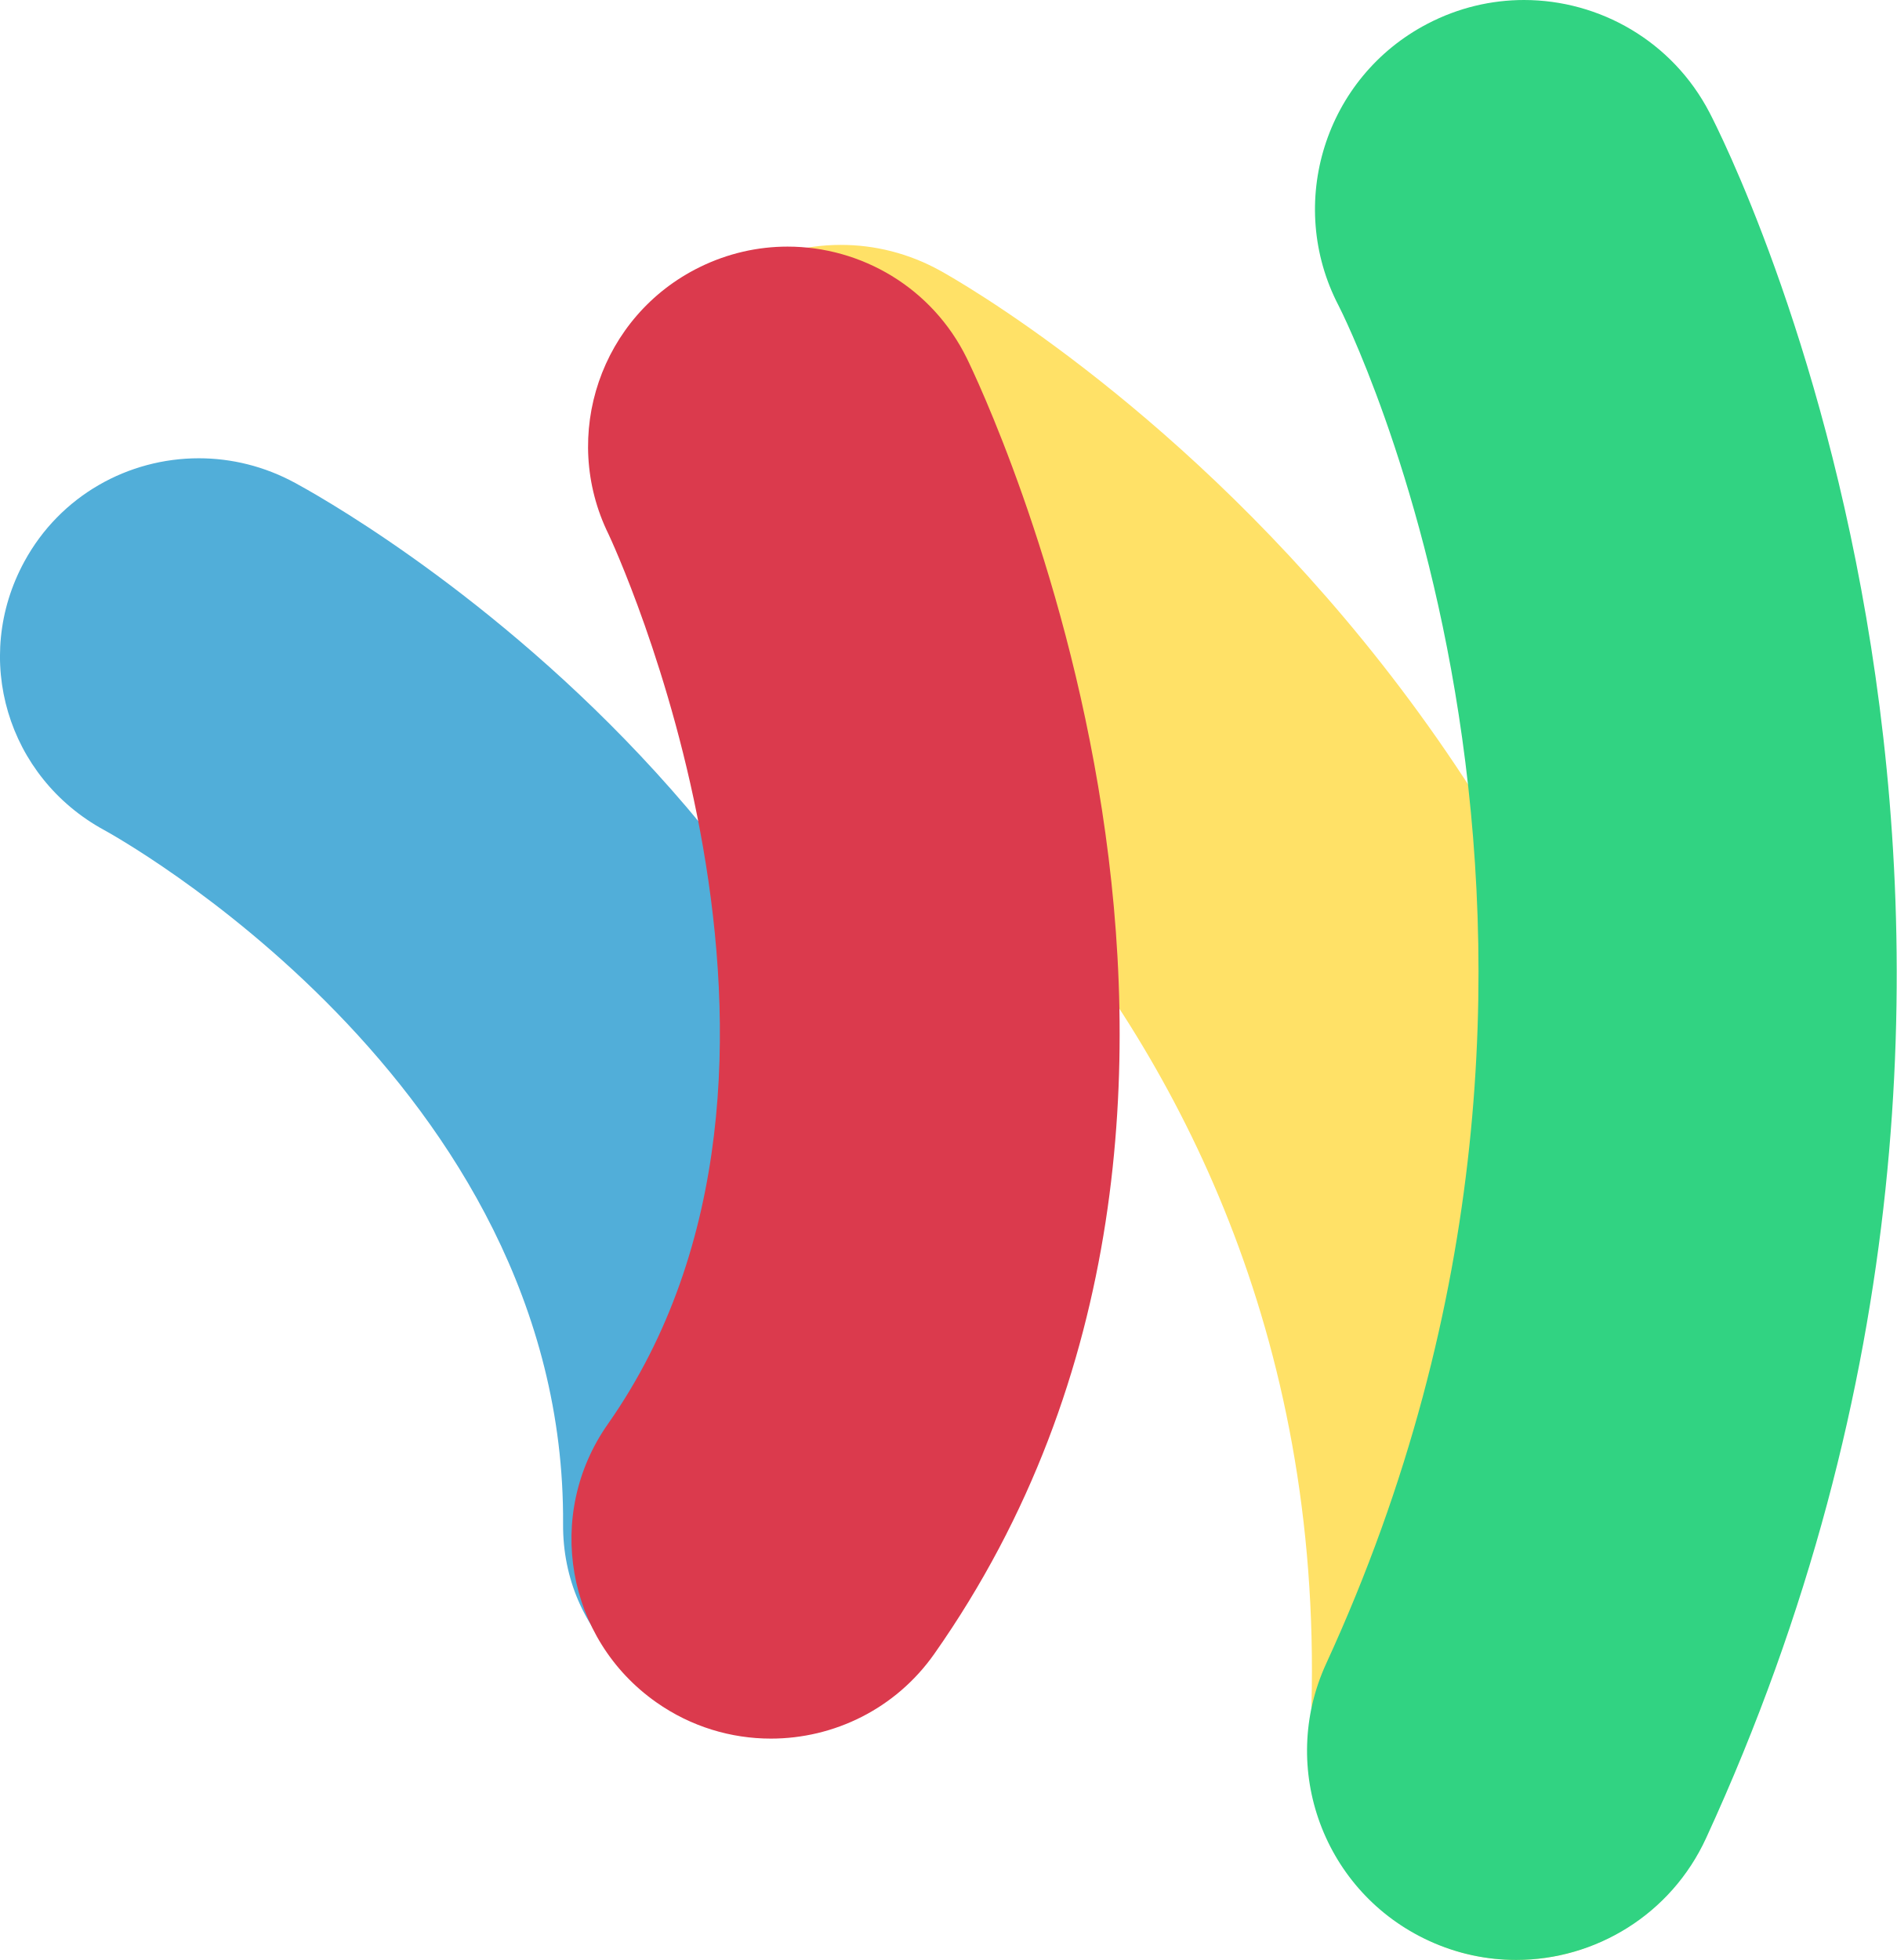
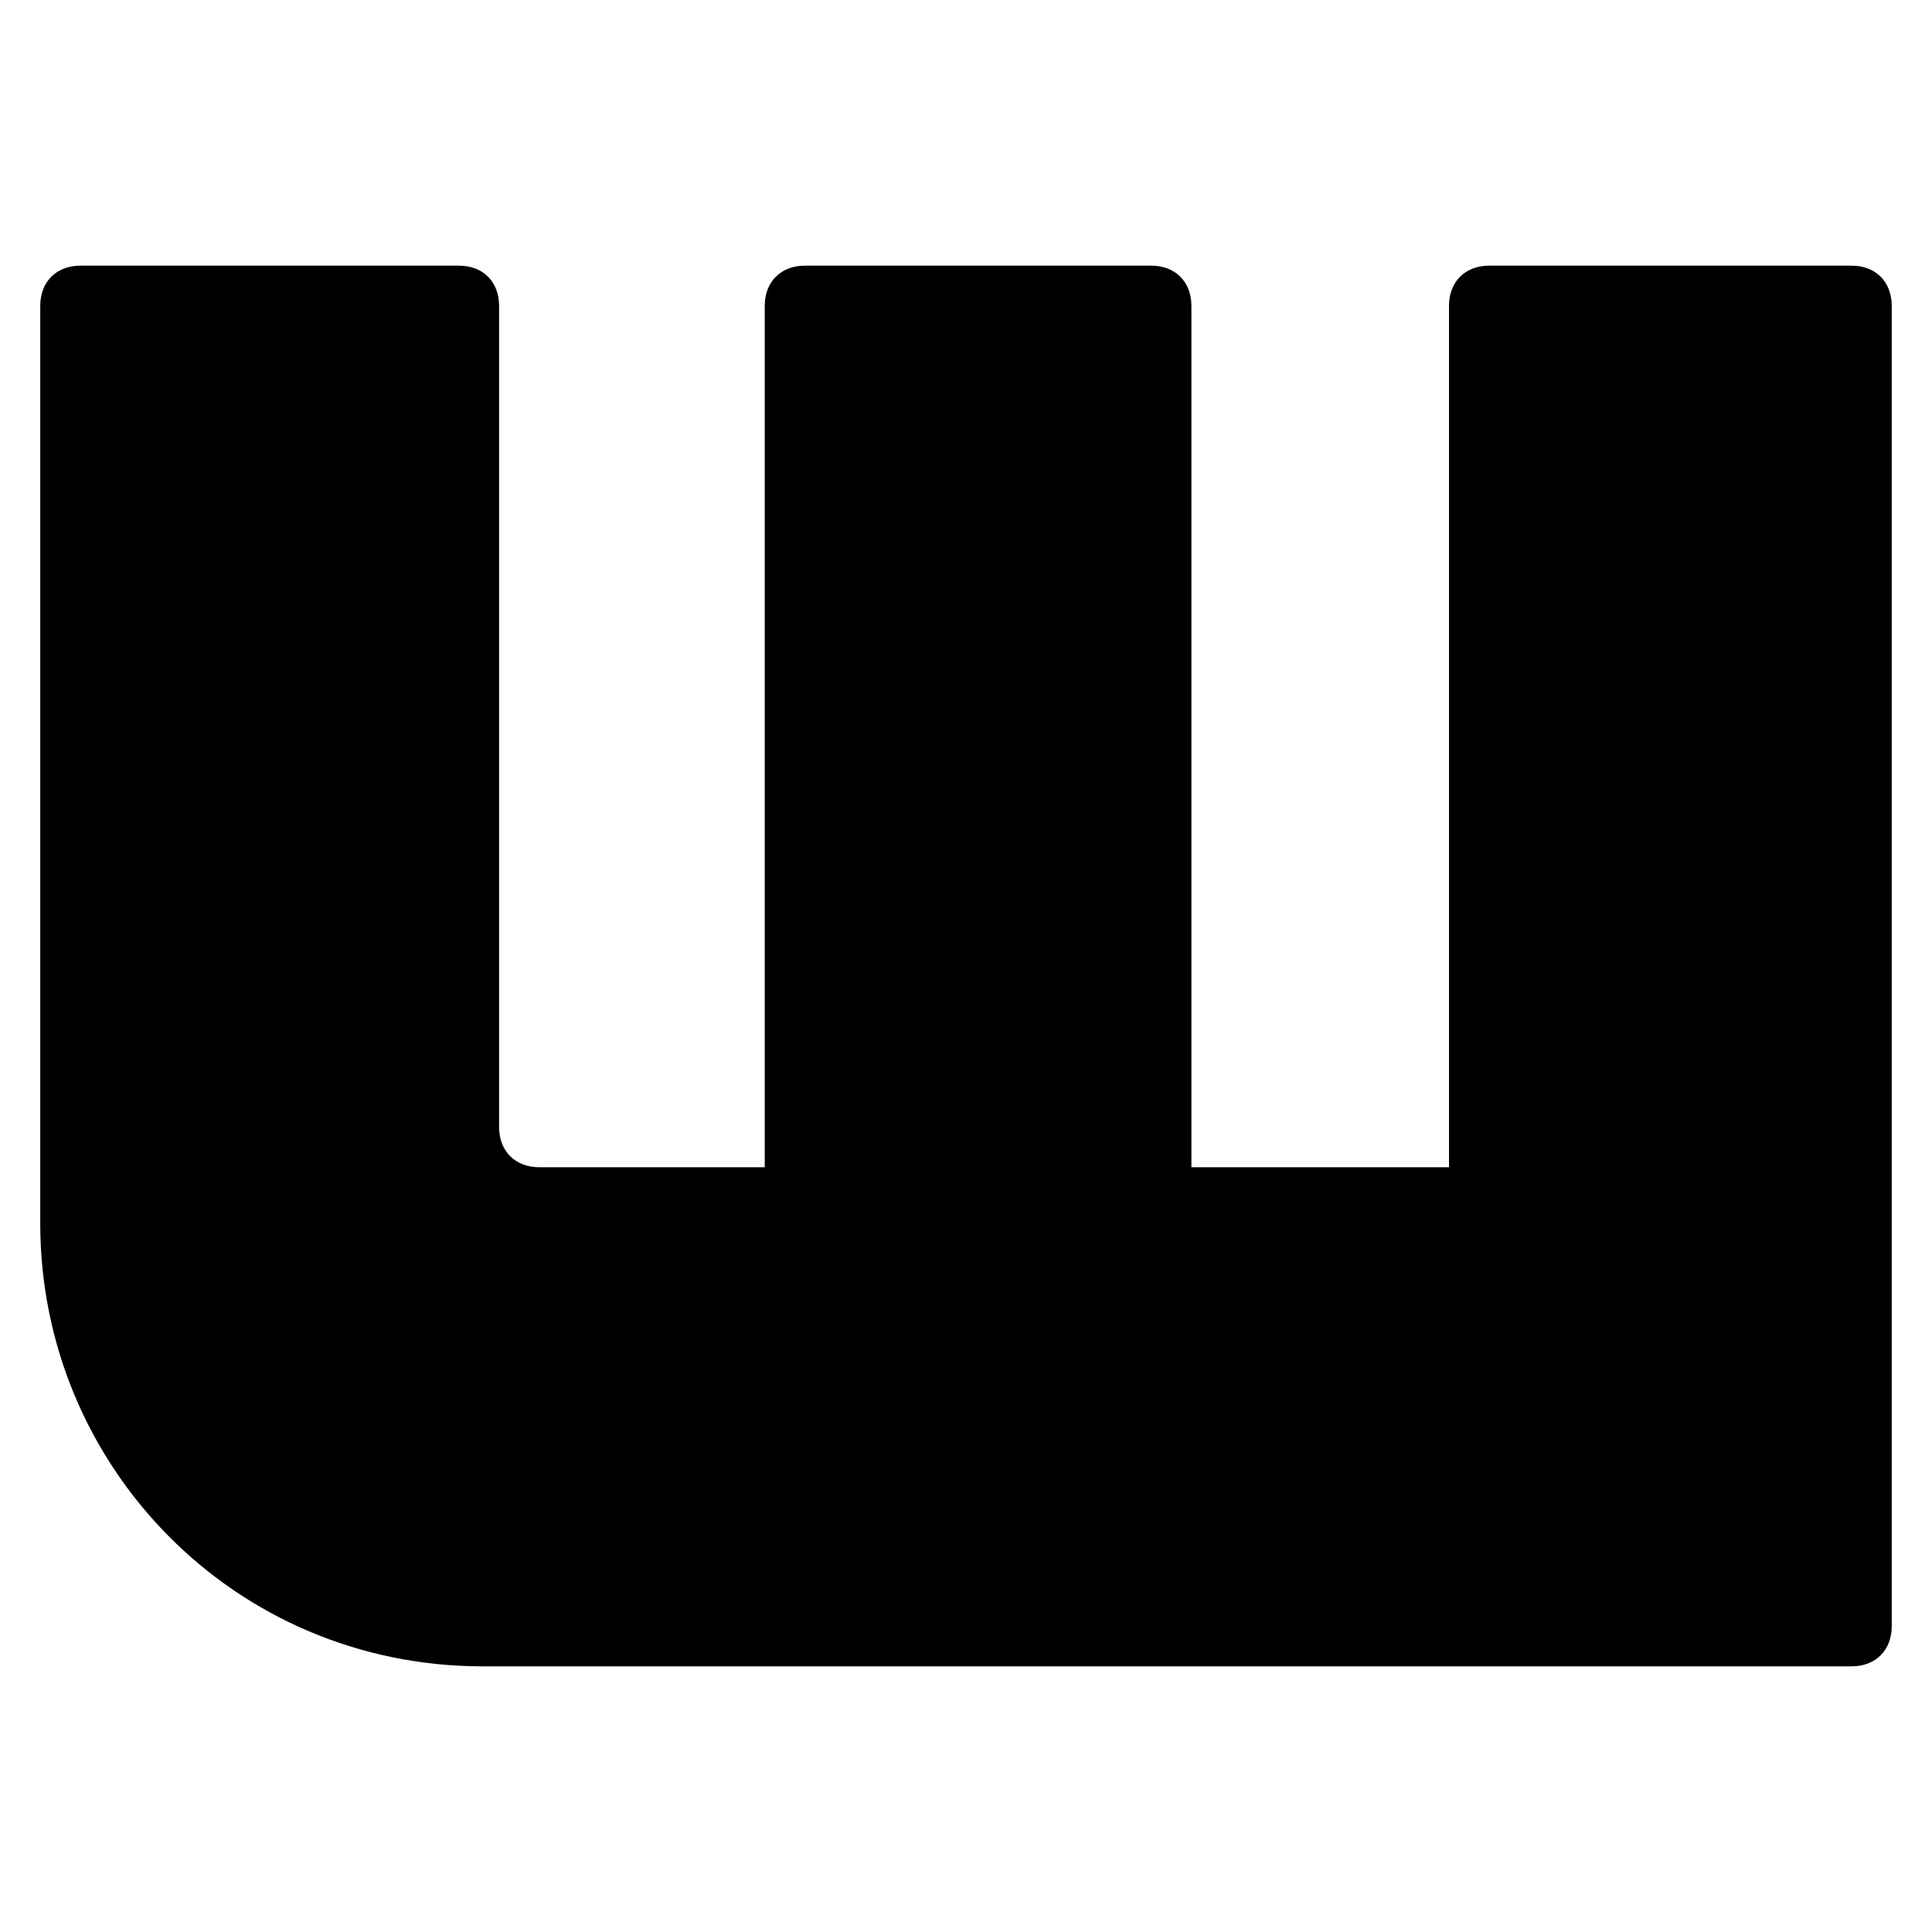
- <svg xmlns="http://www.w3.org/2000/svg" enable-background="new 0 0 31 32.03" height="32.03" overflow="visible" viewBox="0 0 31 32.03" width="31" xml:space="preserve">
+ <svg xmlns="http://www.w3.org/2000/svg" enable-background="new 0 0 24 24" height="24px" id="Layer_1" version="1.1" viewBox="0 0 24 24" width="24px" xml:space="preserve">
  <g>
-     <g id="Google_Wallet_3_">
-       <g id="Google_Wallet">
-         <path d="M15.363,4.421c-0.515-0.284-1.07-0.419-1.619-0.419c-1.192,0-2.348,0.637-2.96,1.763        c-0.896,1.643-0.298,3.706,1.336,4.606c0.1,0.055,9.94,5.629,9.292,18.087c-0.096,1.871,1.332,3.468,3.193,3.565        c0.061,0.004,0.119,0.005,0.18,0.005c1.781,0,3.271-1.404,3.365-3.216C29.018,12.147,15.921,4.729,15.363,4.421z" fill="#FFE167" />
-         <path d="M4.824,7.892C4.322,7.619,3.782,7.489,3.249,7.489c-1.15,0-2.262,0.606-2.851,1.688        c-0.862,1.582-0.279,3.524,1.303,4.387c0.075,0.041,7.55,4.123,7.502,11.341c-0.012,1.802,1.439,3.132,3.24,3.132h0.022        c1.792,0,3.25-1.304,3.262-3.098C15.801,13.861,5.272,8.136,4.824,7.892z" fill="#51AED9" />
-         <path d="M27.941,1.84C27.332,0.67,26.141,0,24.908,0c-0.531,0-1.072,0.125-1.576,0.388        c-1.674,0.871-2.324,2.936-1.453,4.608c0.055,0.103,5.248,10.333-0.203,22.189c-0.789,1.715-0.037,3.743,1.678,4.531        c0.463,0.213,0.947,0.313,1.426,0.313c1.293,0,2.529-0.738,3.105-1.991C34.719,15.176,28.221,2.378,27.941,1.84z" fill="#31D382" />
-         <path d="M15.802,5.855c-0.566-1.154-1.725-1.825-2.93-1.825        c-0.482,0-0.973,0.108-1.435,0.335C9.819,5.159,9.152,7.113,9.946,8.73c0.042,0.085,4.083,8.715-0.013,14.545        c-1.035,1.474-0.68,3.508,0.794,4.544c0.57,0.401,1.225,0.593,1.873,0.593c1.026,0,2.037-0.483,2.672-1.387        C21.627,17.978,16.043,6.347,15.802,5.855z" fill="#DB3A4D" />
-       </g>
-     </g>
+     <path d="M23,20.7H6c-3.1,0-5.5-2.5-5.5-5.5V3.8c0-0.3,0.2-0.5,0.5-0.5h4.7c0.3,0,0.5,0.2,0.5,0.5V14c0,0.3,0.2,0.5,0.5,0.5h2.8   l0-10.7c0-0.3,0.2-0.5,0.5-0.5h4.3c0.3,0,0.5,0.2,0.5,0.5v10.7h3.2V3.8c0-0.3,0.2-0.5,0.5-0.5H23c0.3,0,0.5,0.2,0.5,0.5v16.4   C23.5,20.5,23.3,20.7,23,20.7z" />
  </g>
</svg>
